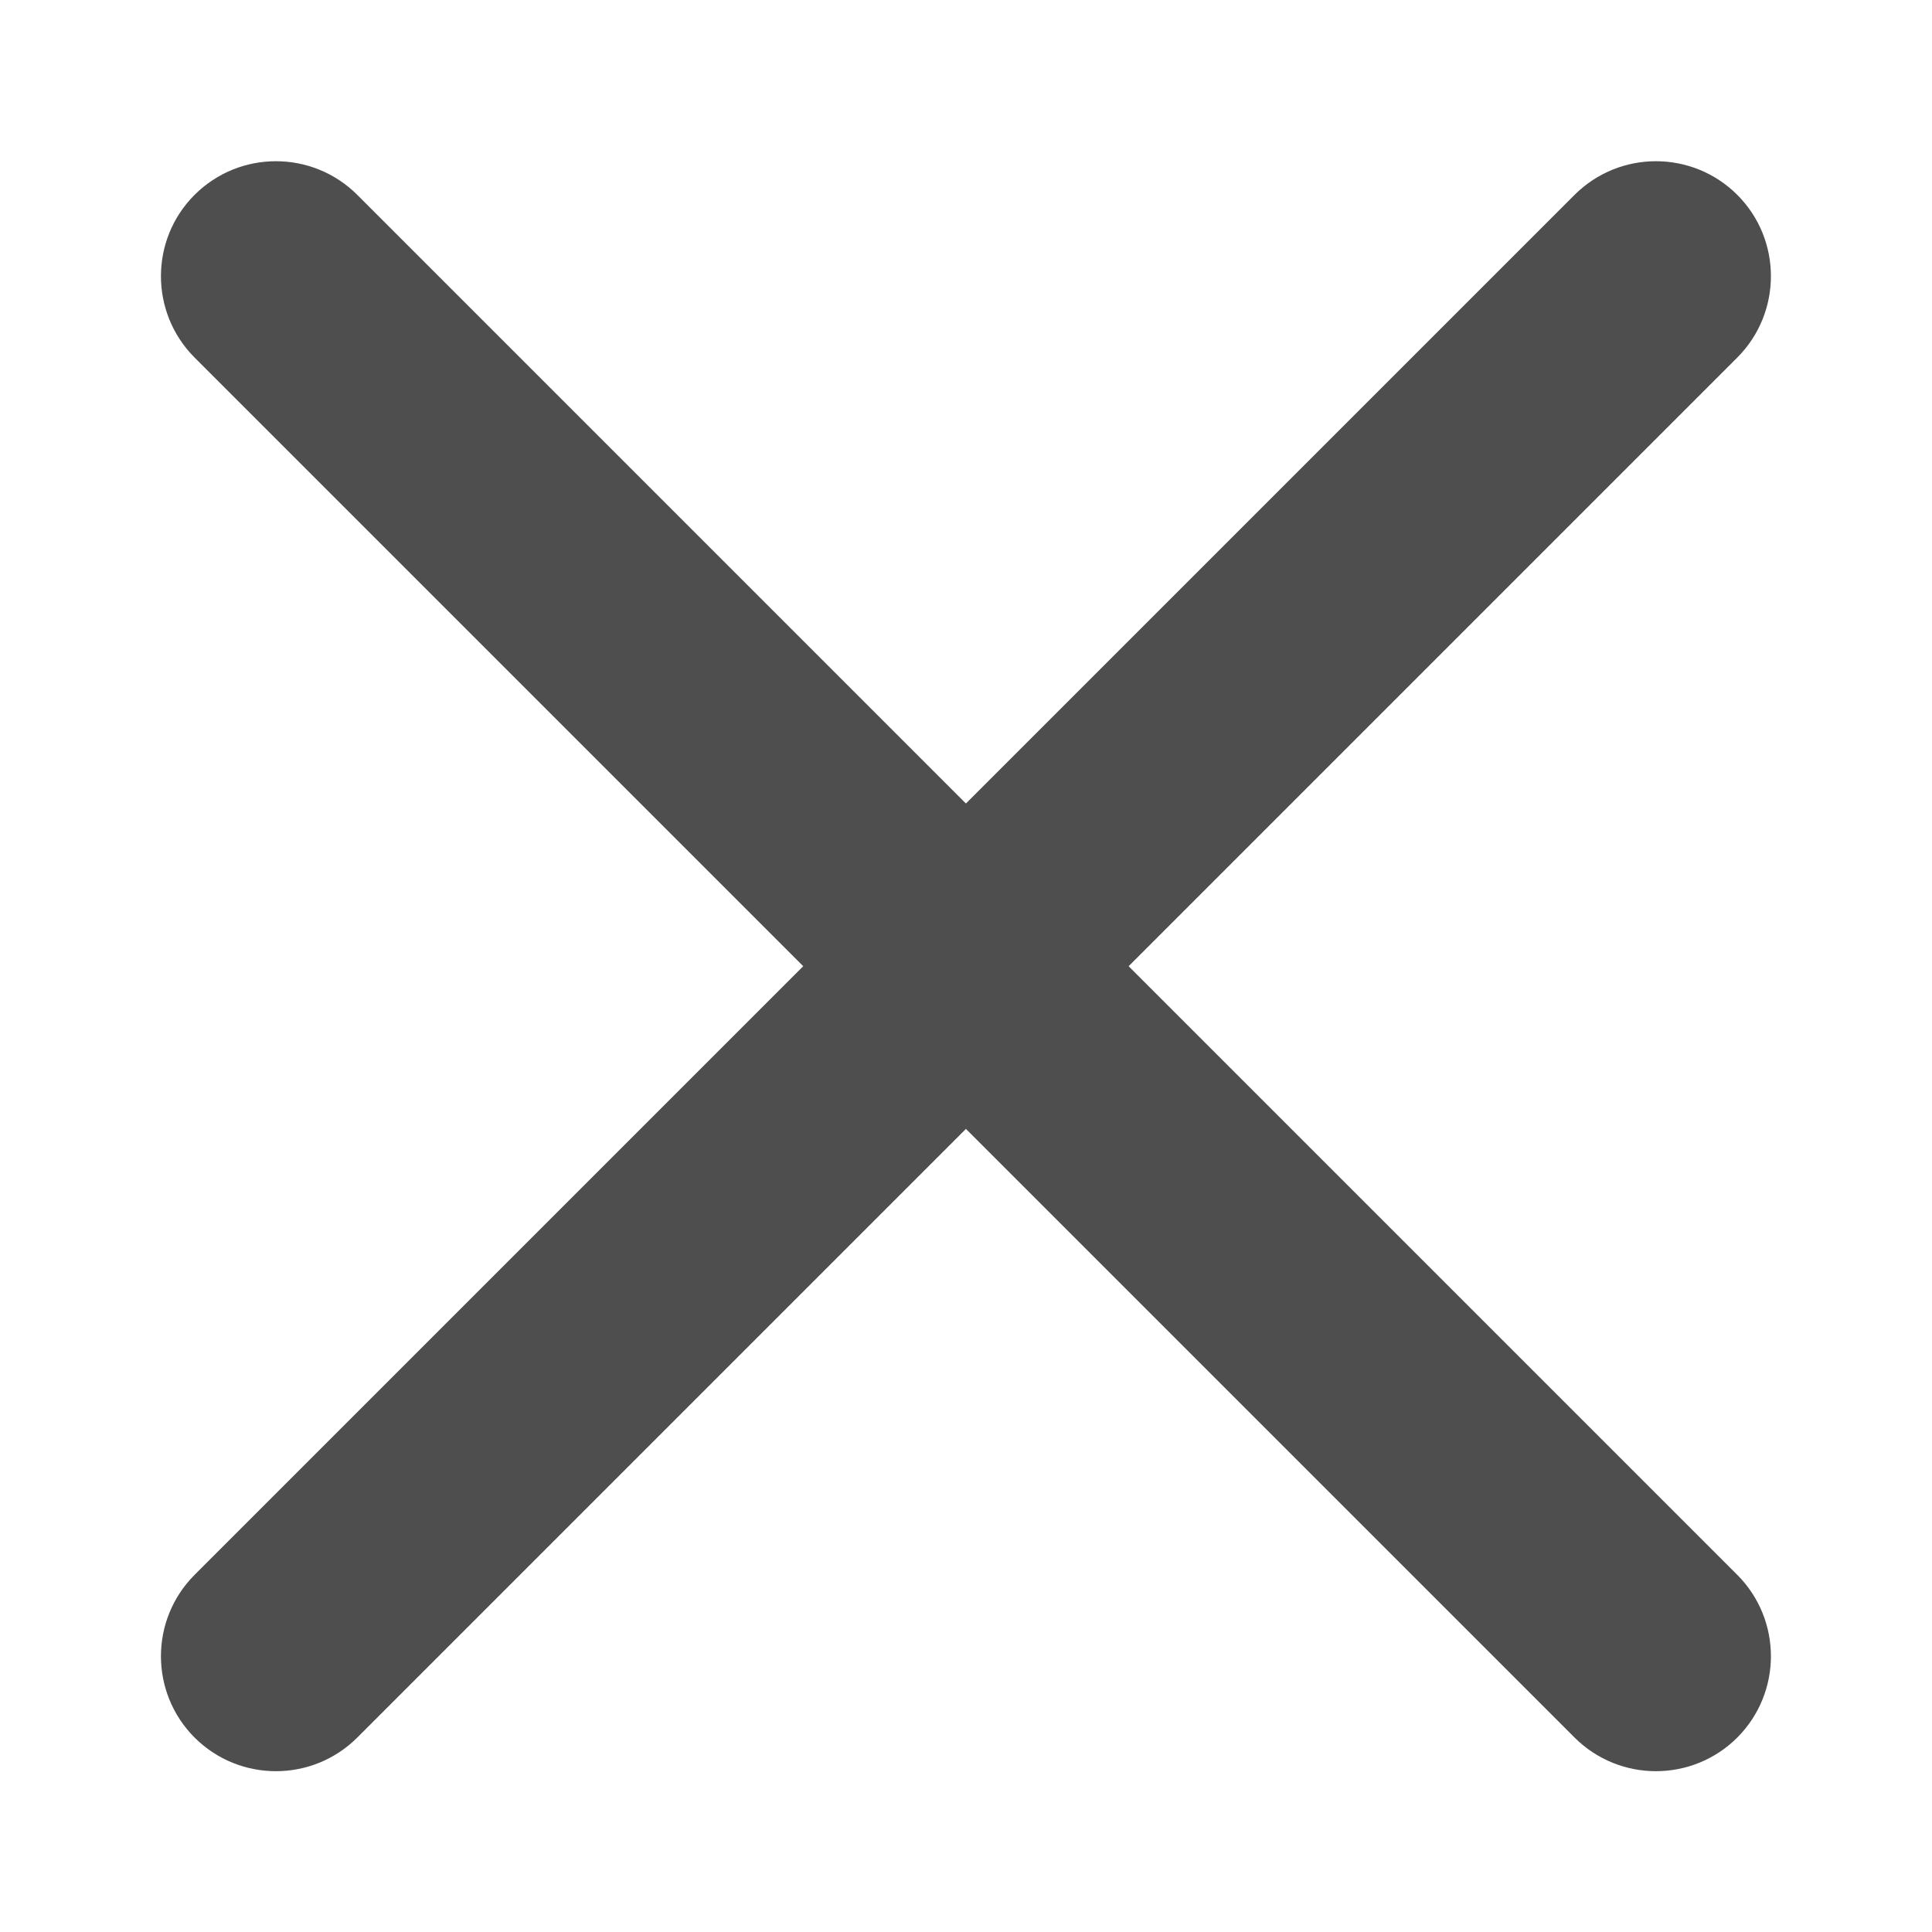
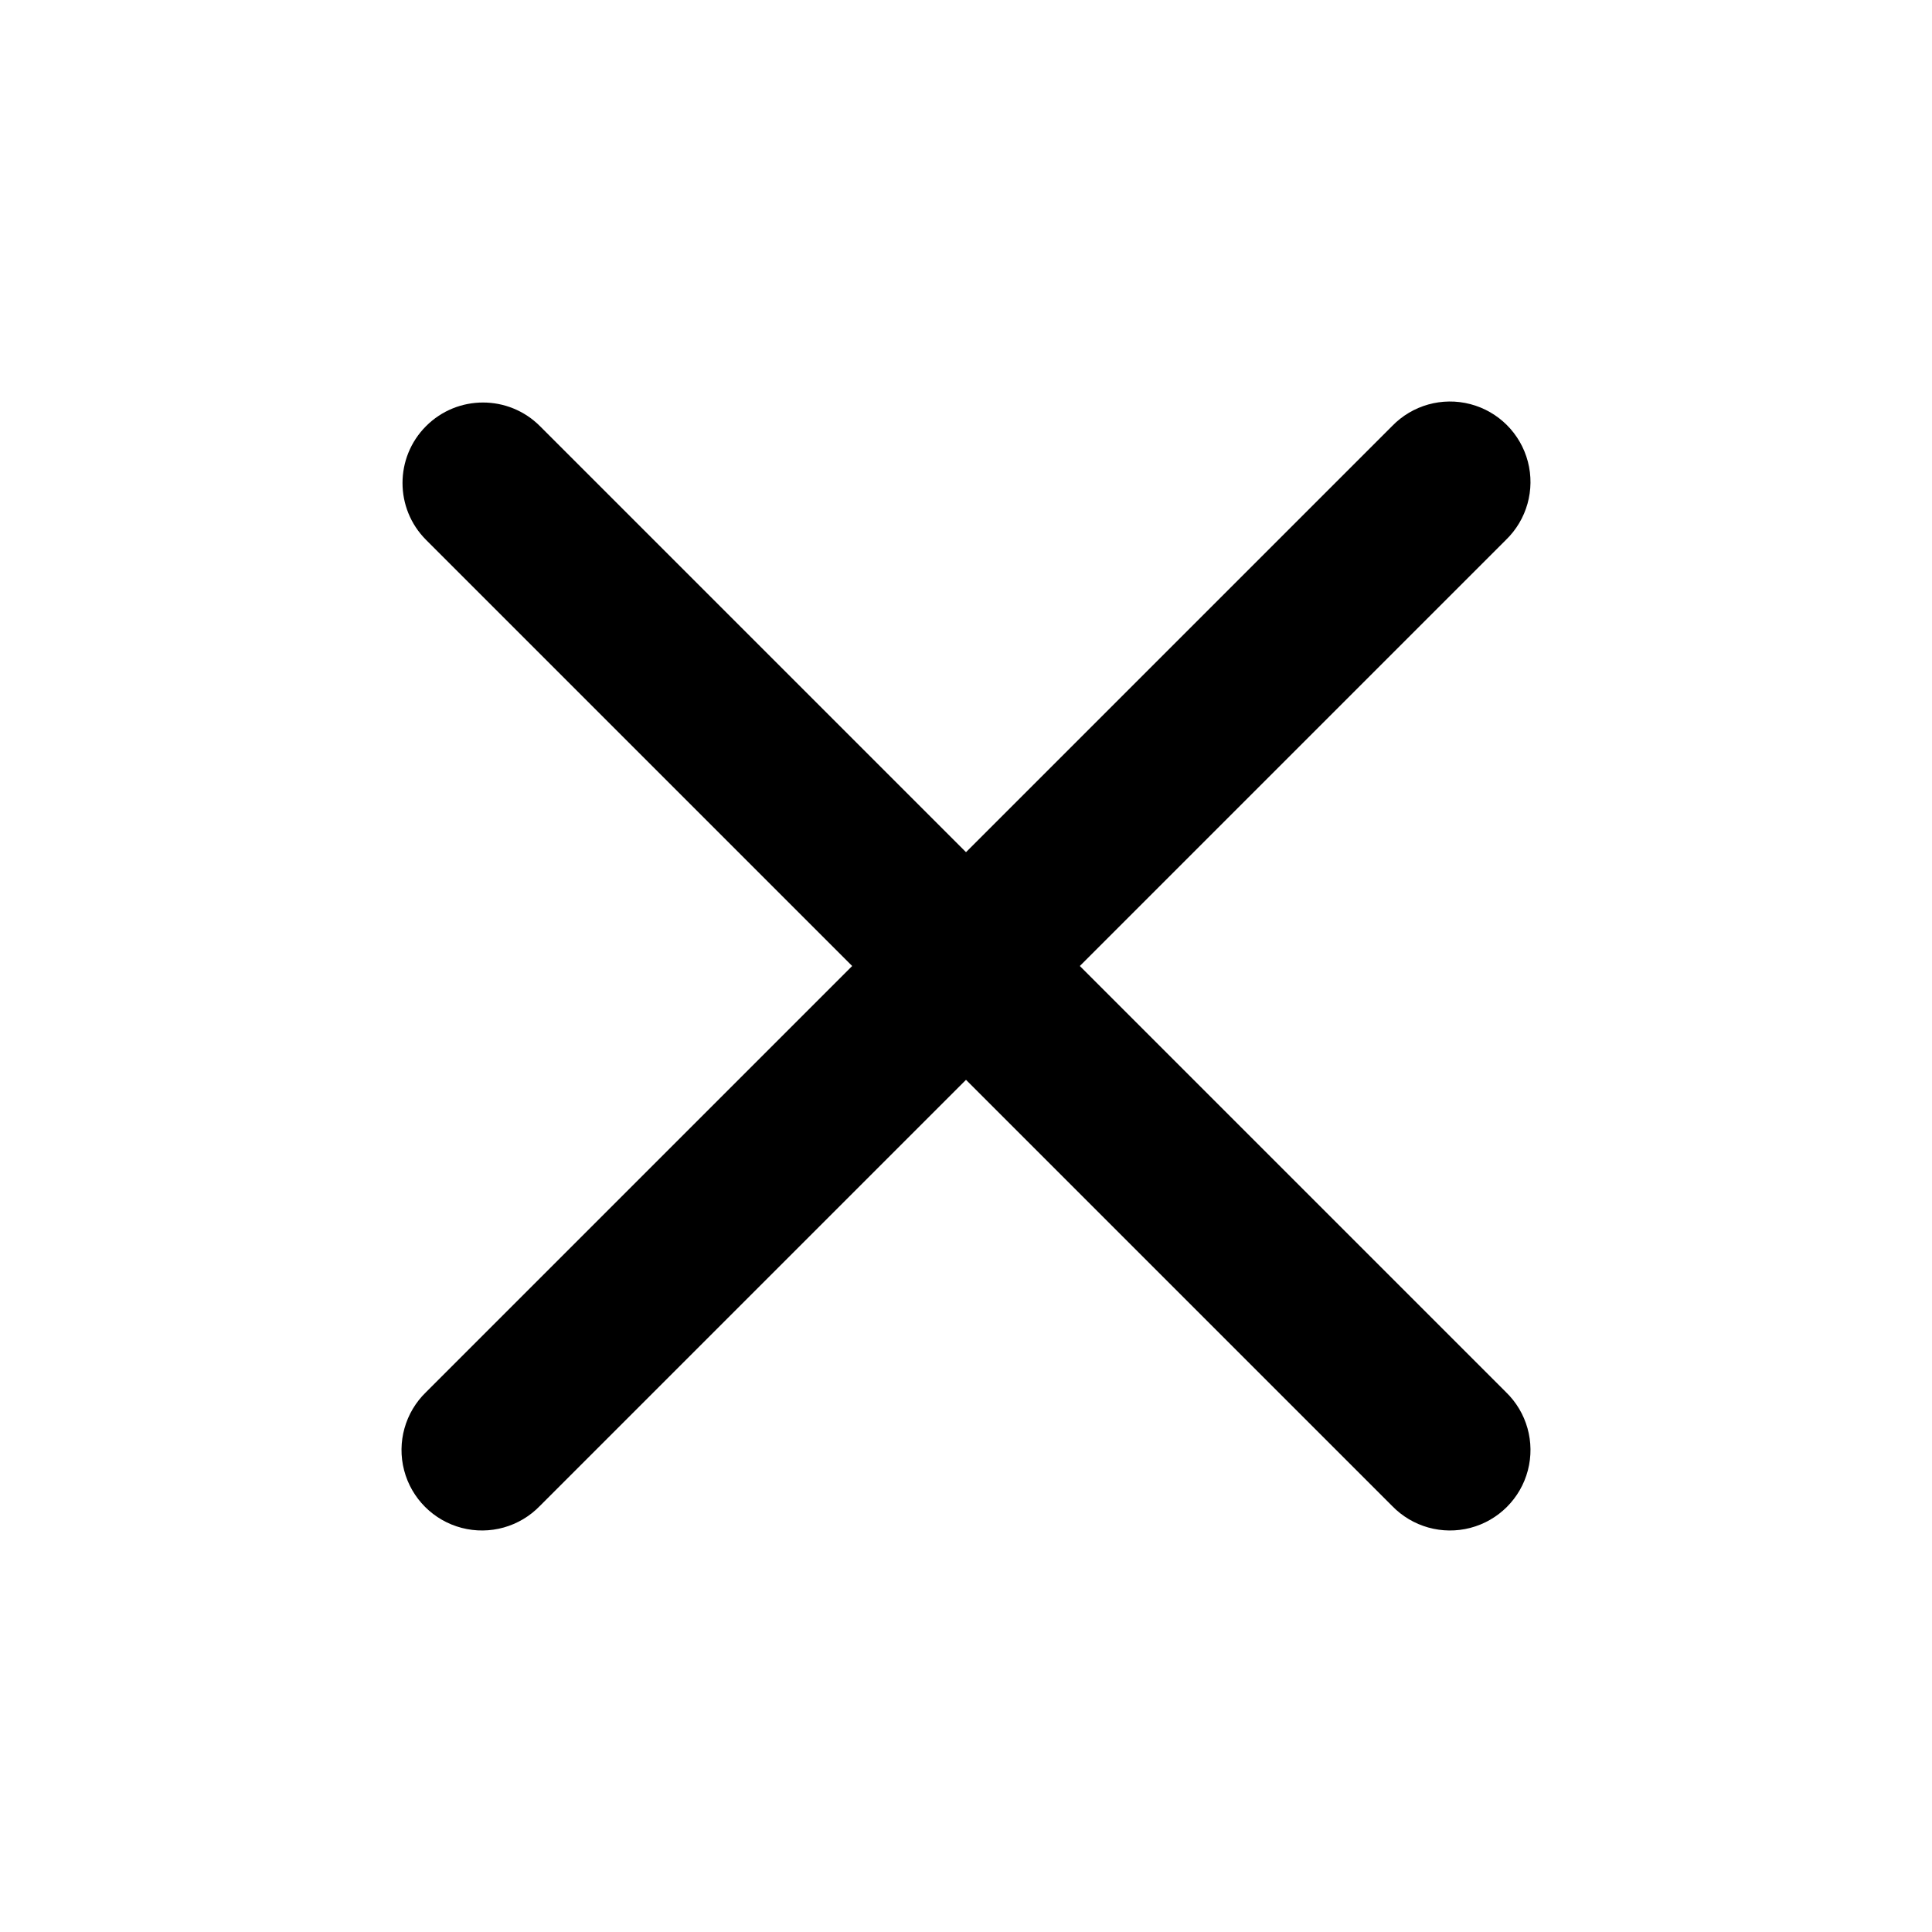
- <svg xmlns="http://www.w3.org/2000/svg" width="14" height="14" viewBox="0 0 14 14" fill="none">
-   <path fill-rule="evenodd" clip-rule="evenodd" d="M12.589 1.412C12.914 1.737 12.914 2.265 12.589 2.591L2.589 12.591C2.263 12.916 1.736 12.916 1.41 12.591C1.085 12.265 1.085 11.738 1.41 11.412L11.41 1.412C11.736 1.087 12.263 1.087 12.589 1.412Z" fill="#4E4E4E" />
-   <path fill-rule="evenodd" clip-rule="evenodd" d="M1.41 1.412C1.736 1.087 2.263 1.087 2.589 1.412L12.589 11.412C12.914 11.738 12.914 12.265 12.589 12.591C12.263 12.916 11.736 12.916 11.41 12.591L1.41 2.591C1.085 2.265 1.085 1.737 1.41 1.412Z" fill="#4E4E4E" />
+ <svg xmlns="http://www.w3.org/2000/svg" viewBox="0 0 24 24">
+   <path d="M18 6 6 18Zm-.707-.707a1 1 0 1 1 1.414 1.414l-12 12a1 1 0 1 1-1.414-1.414l12-12ZM6 6l12 12Z" />
+   <path d="M5.293 5.293a1 1 0 0 1 1.414 0l12 12a1 1 0 1 1-1.414 1.414l-12-12a1 1 0 0 1 0-1.414Z" />
</svg>
